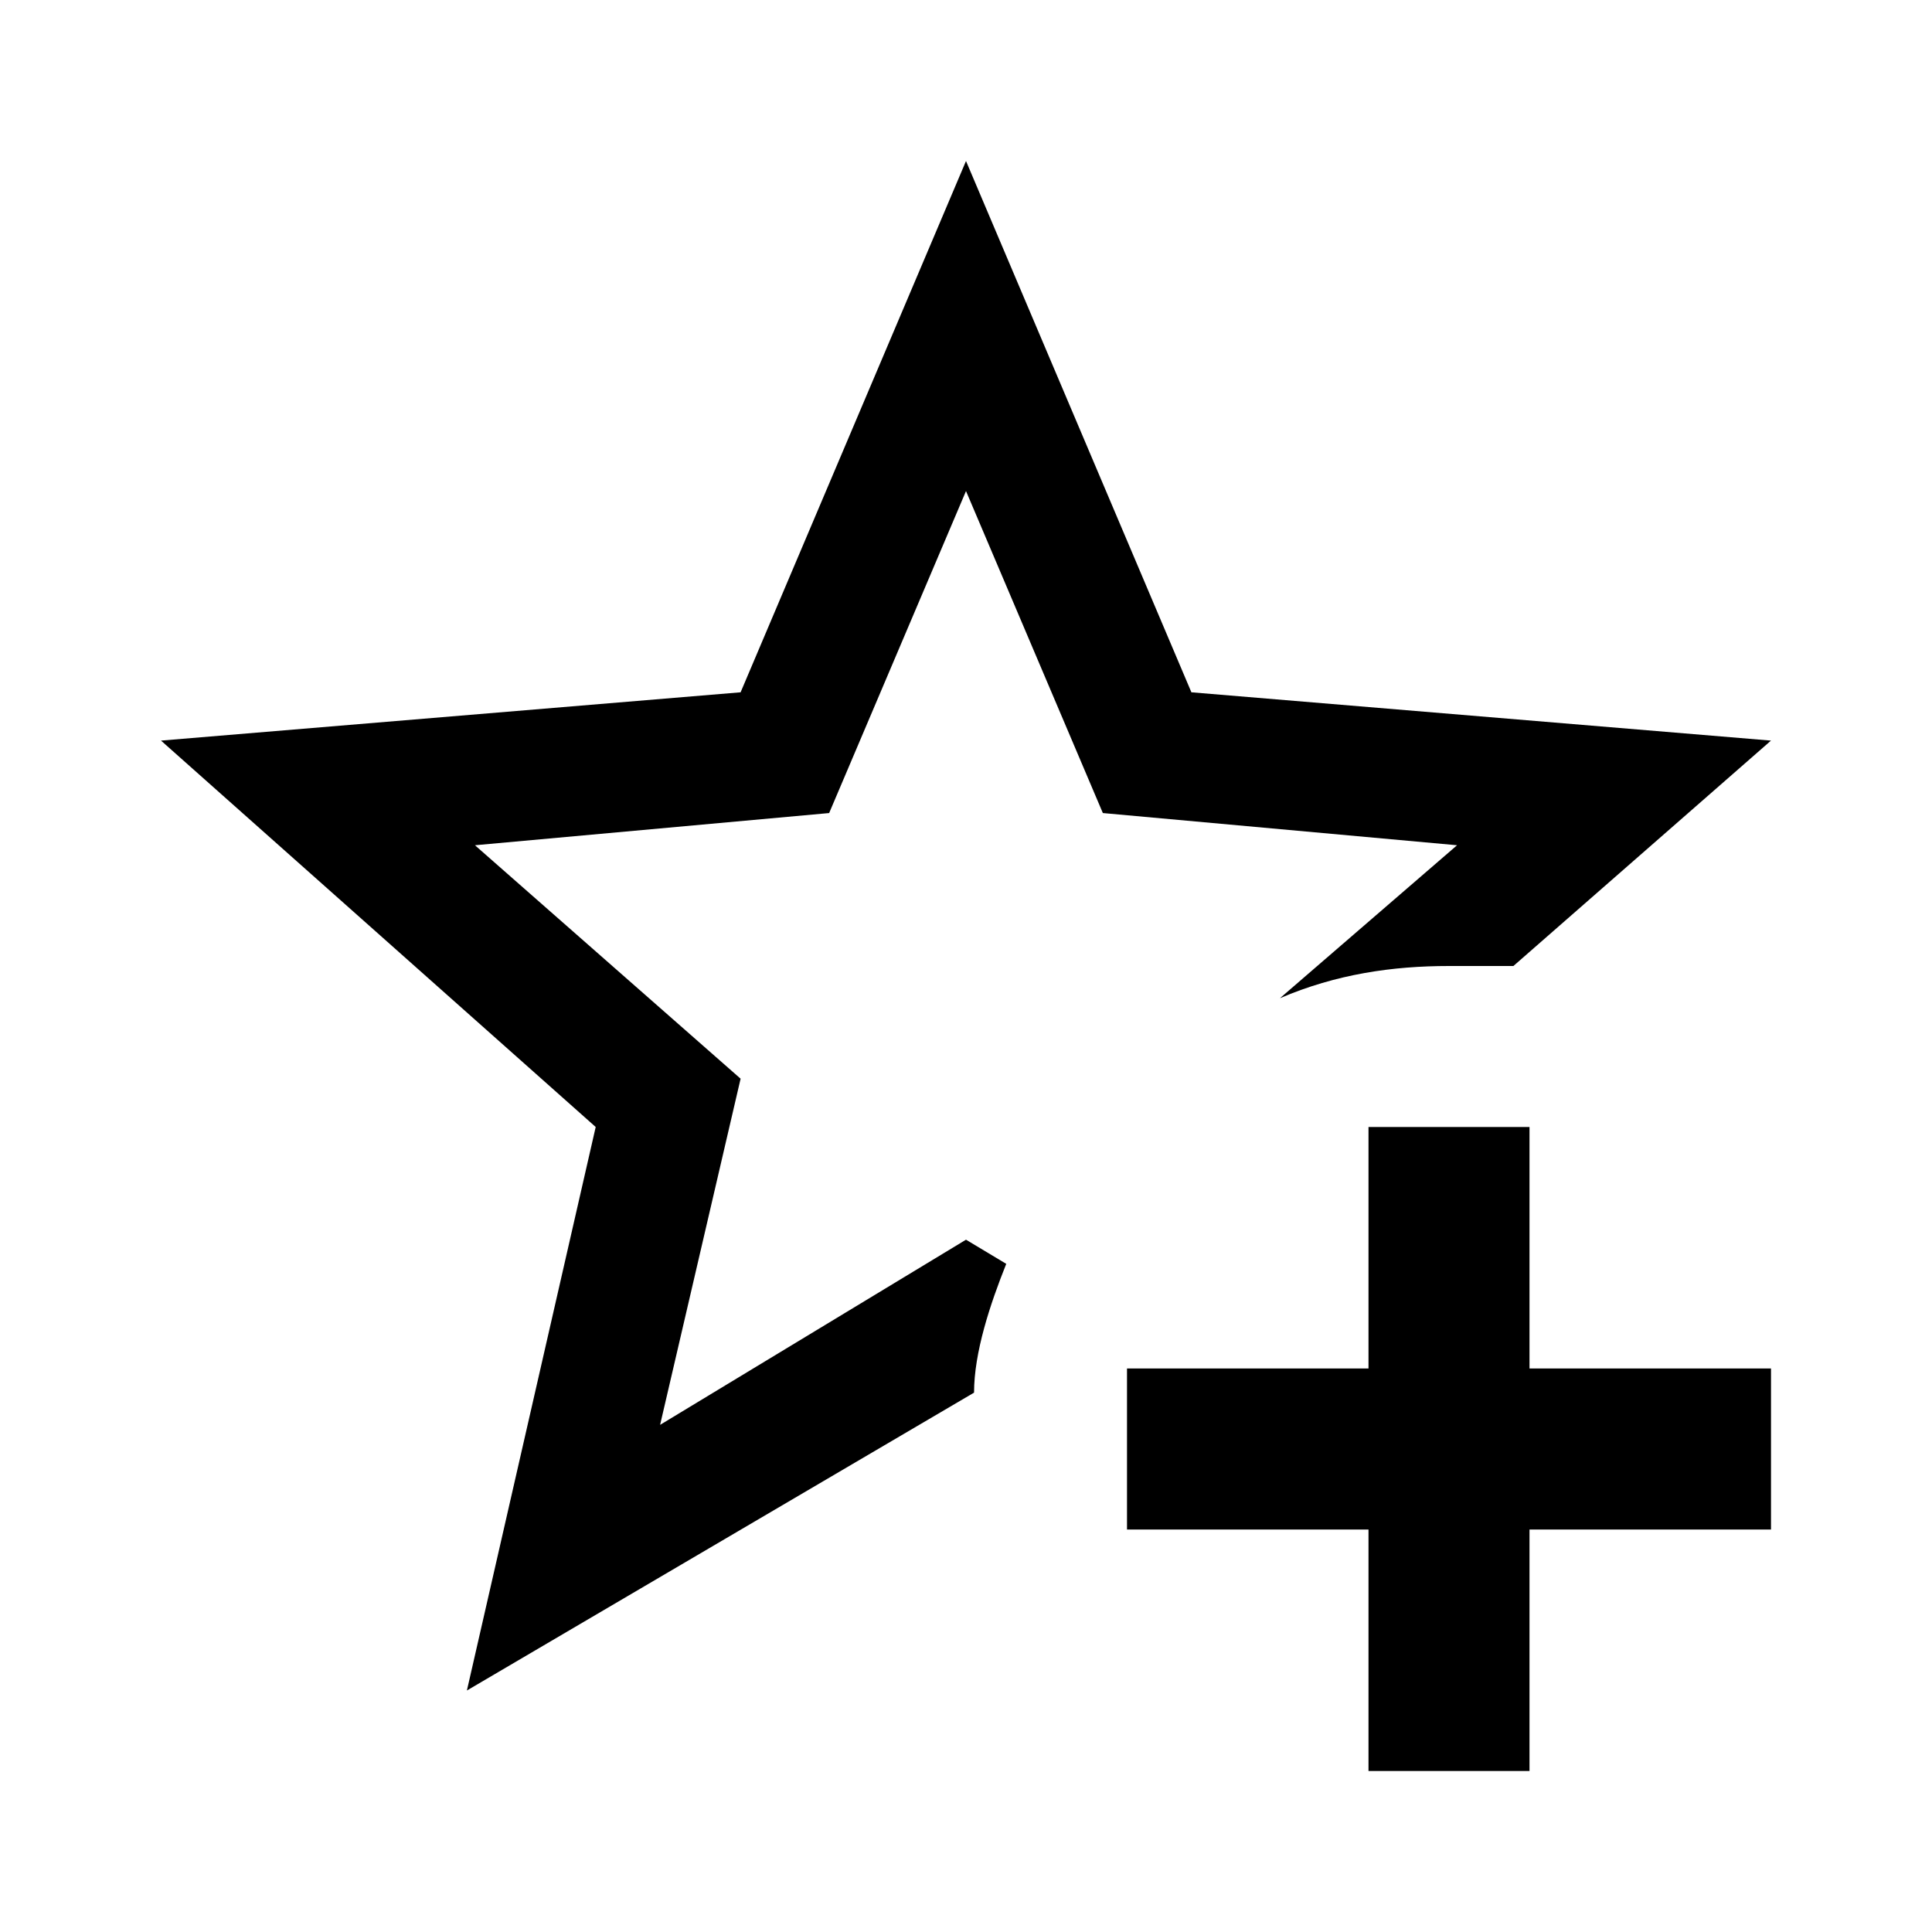
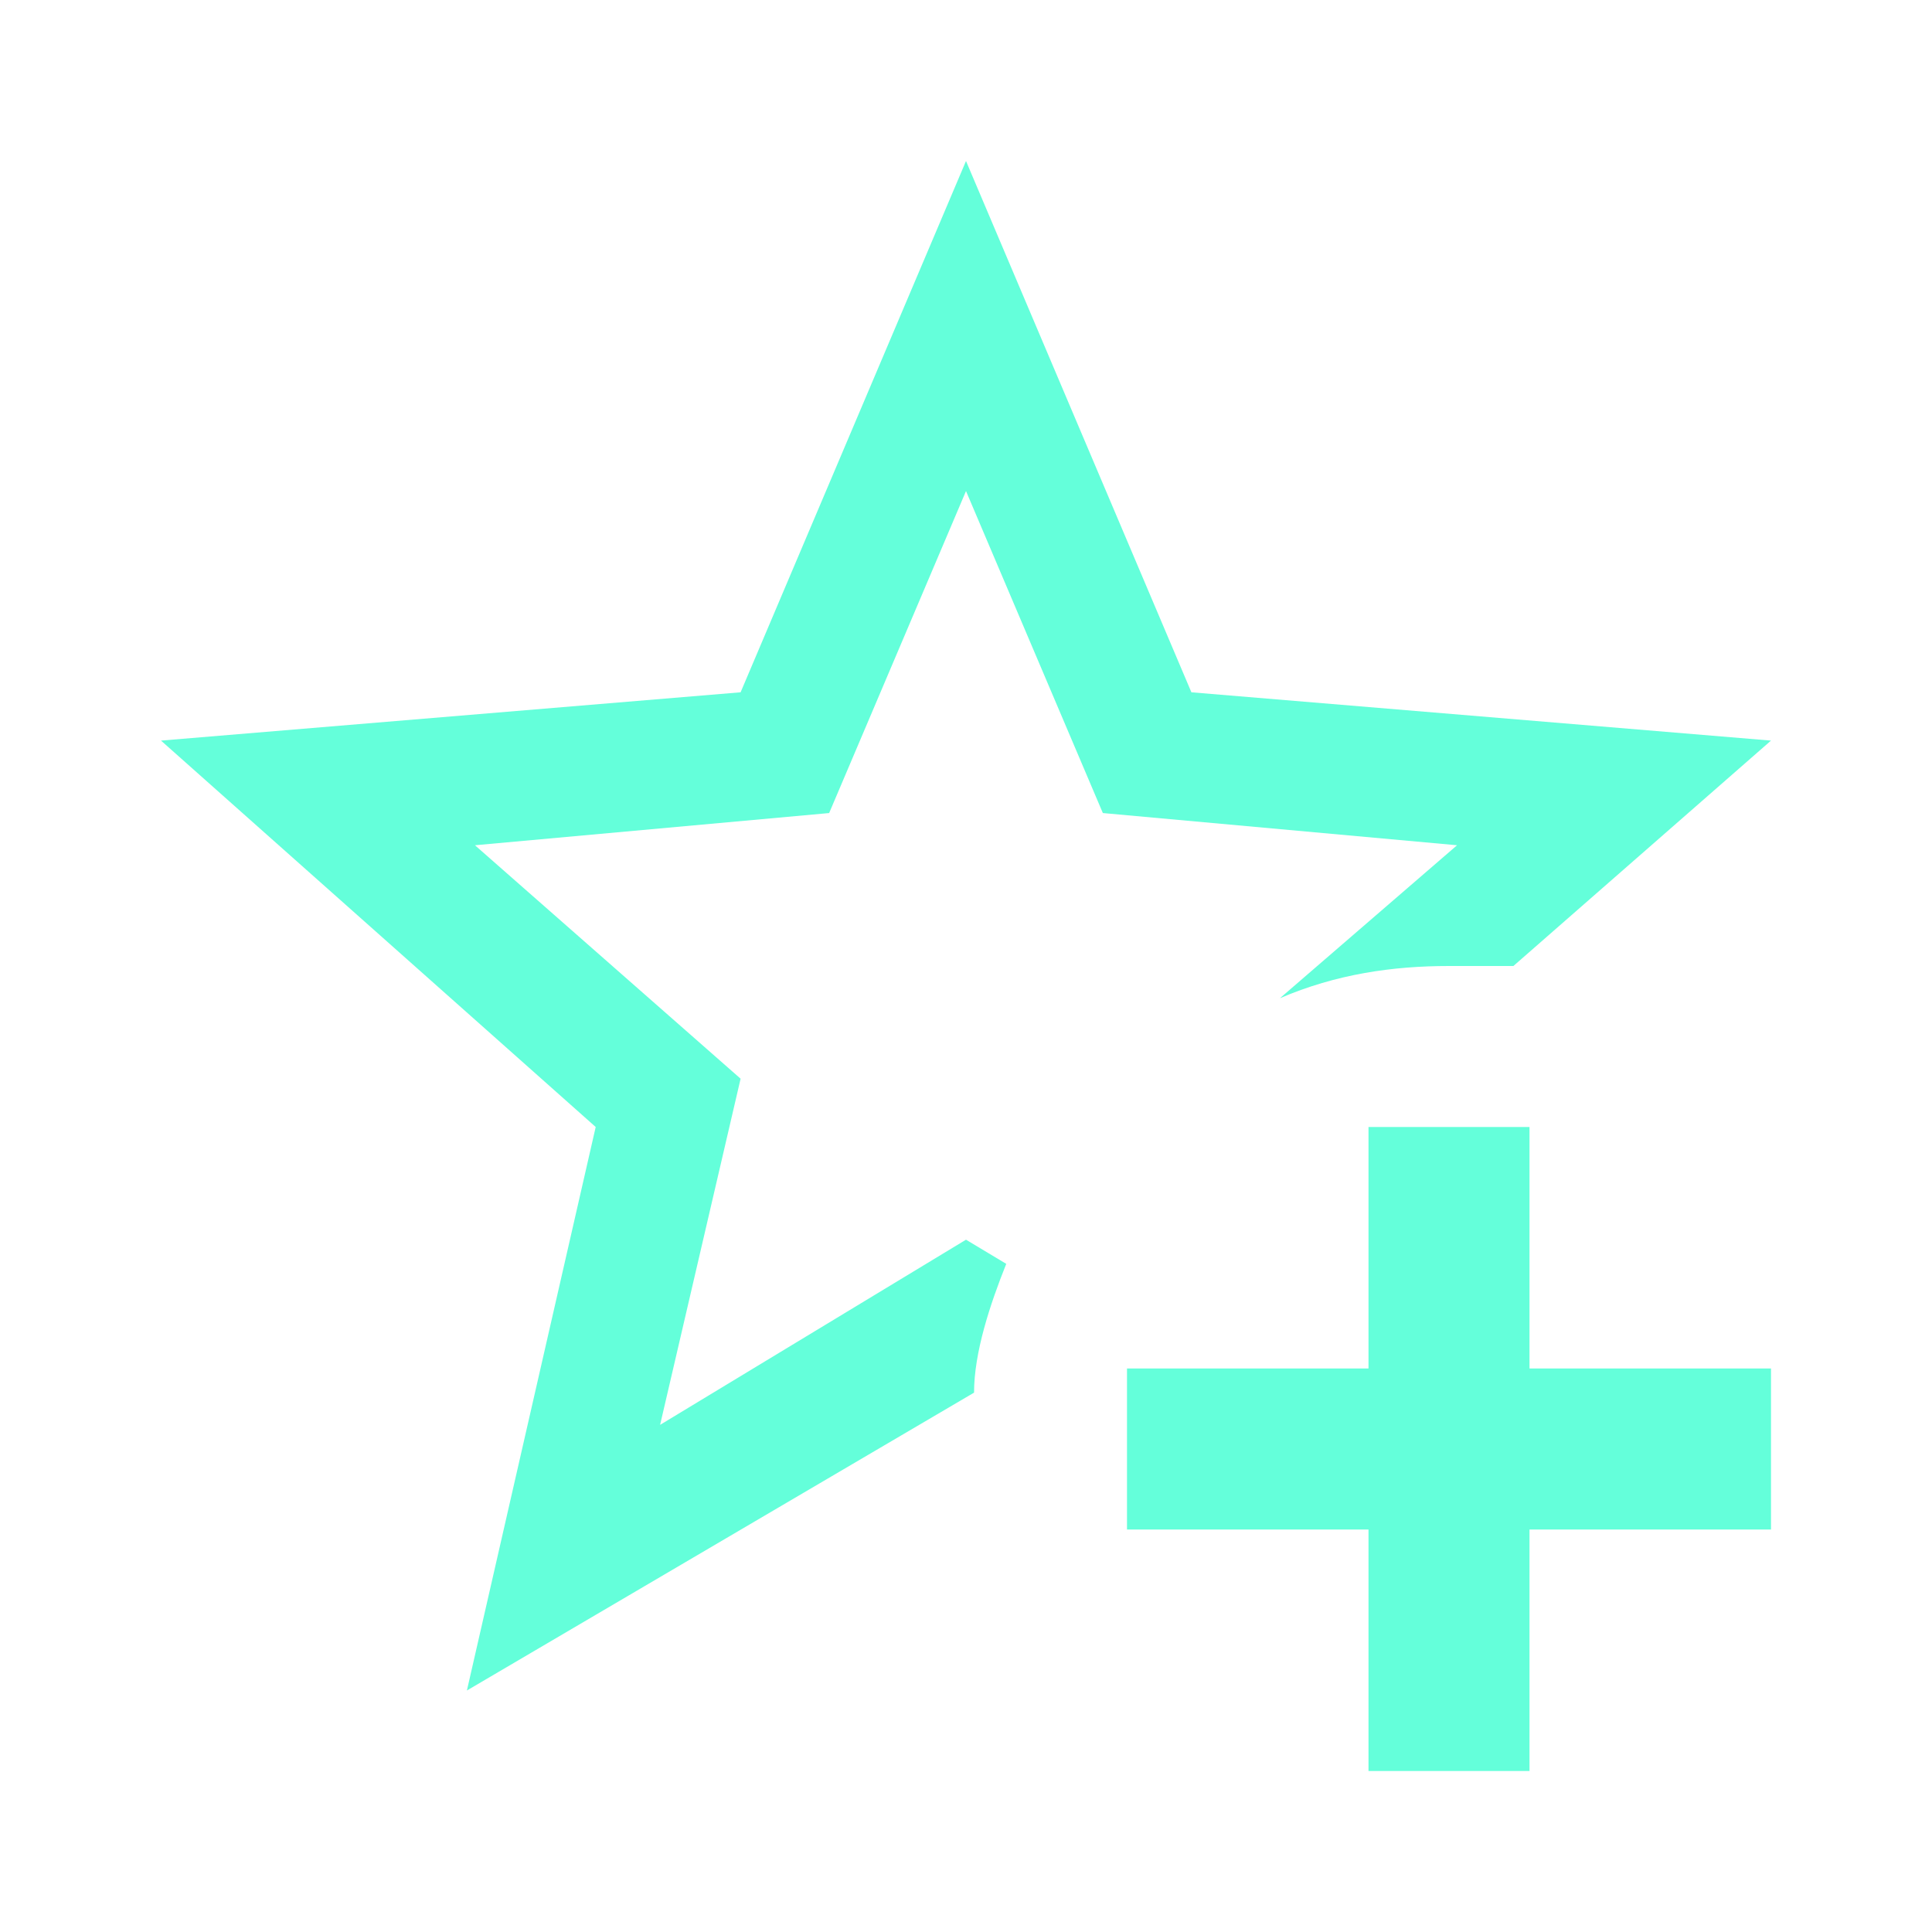
<svg xmlns="http://www.w3.org/2000/svg" viewBox="0 0 24 24">
-   <path d="M5.8 21L7.4 14L2 9.2L9.2 8.6L12 2L14.8 8.6L22 9.2L18.8 12H18C17.3 12 16.6 12.1 15.9 12.4L18.1 10.5L13.7 10.1L12 6.1L10.3 10.1L5.9 10.5L9.2 13.4L8.2 17.7L12 15.4L12.5 15.7C12.3 16.2 12.1 16.8 12.1 17.3L5.8 21M17 14V17H14V19H17V22H19V19H22V17H19V14H17Z" />
+   <path d="M5.8 21L7.4 14L2 9.2L9.2 8.6L12 2L14.8 8.6L22 9.2L18.8 12H18C17.3 12 16.6 12.1 15.9 12.4L18.1 10.5L13.7 10.1L12 6.1L10.3 10.1L5.9 10.5L9.2 13.4L8.2 17.7L12 15.4L12.5 15.7C12.3 16.2 12.1 16.8 12.1 17.3L5.8 21M17 14V17H14V19H17V22H19V19H22V17H19V14H17Z" fill="#64ffda" />
</svg>
